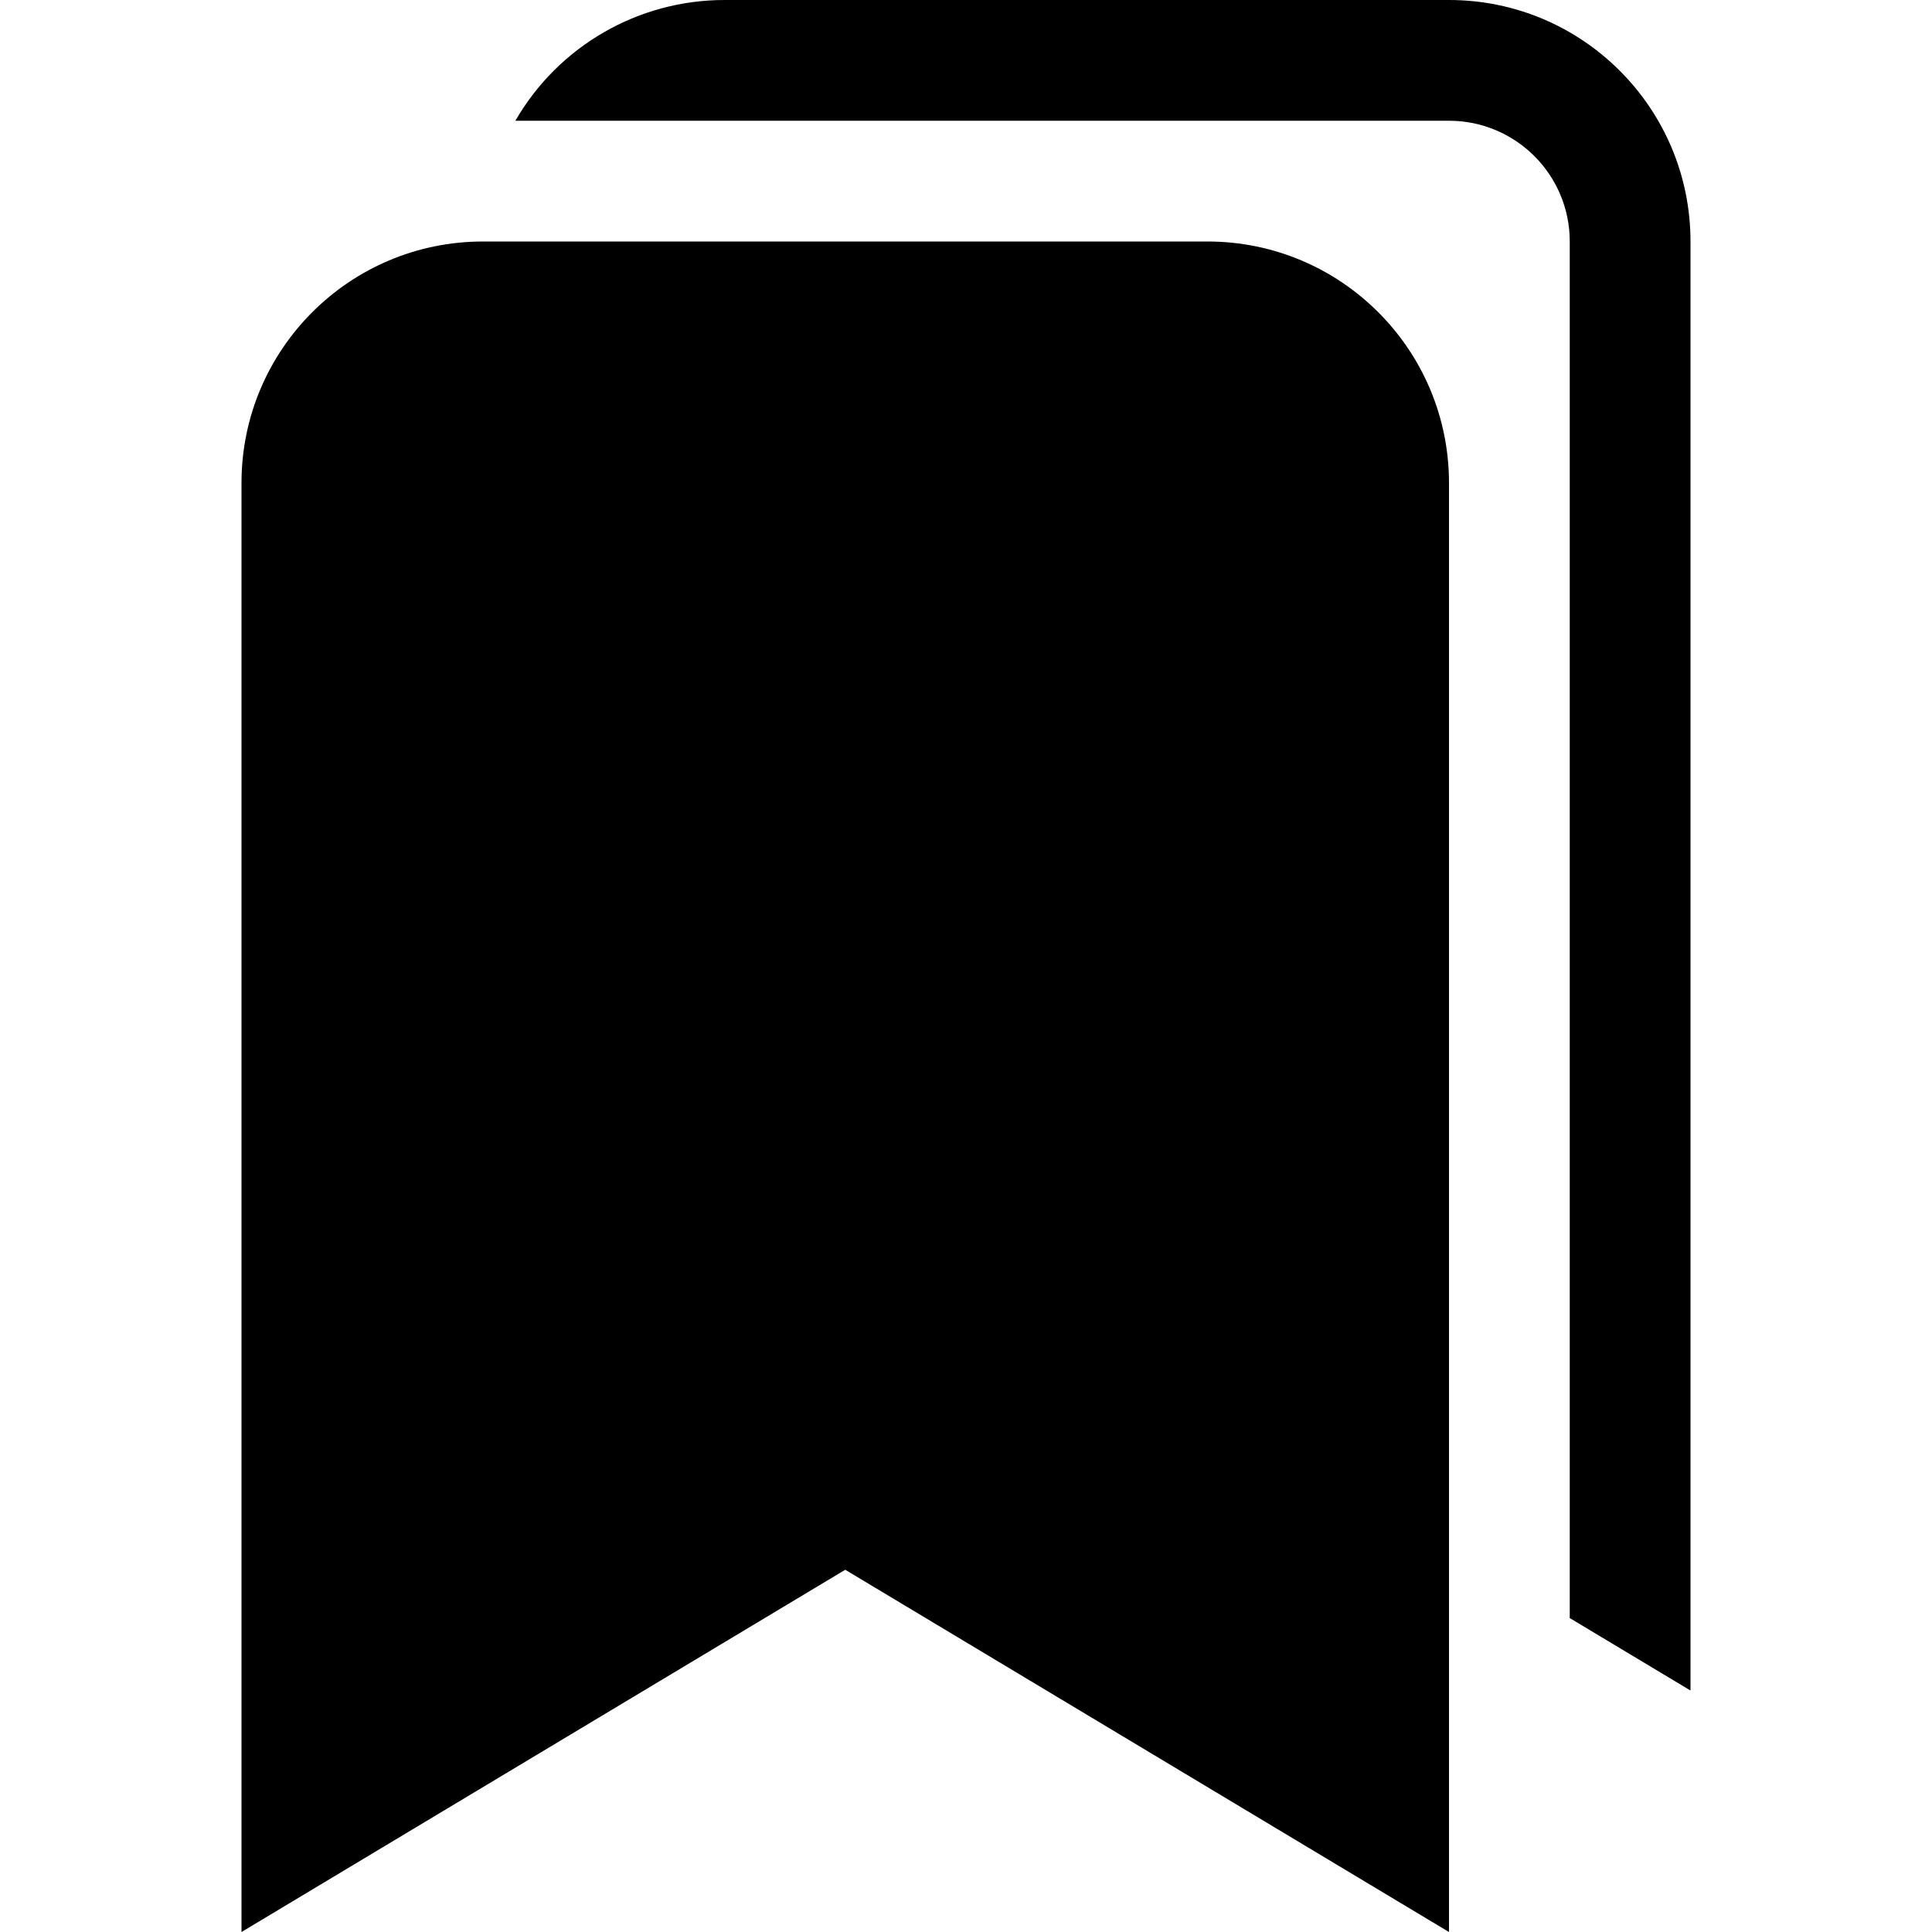
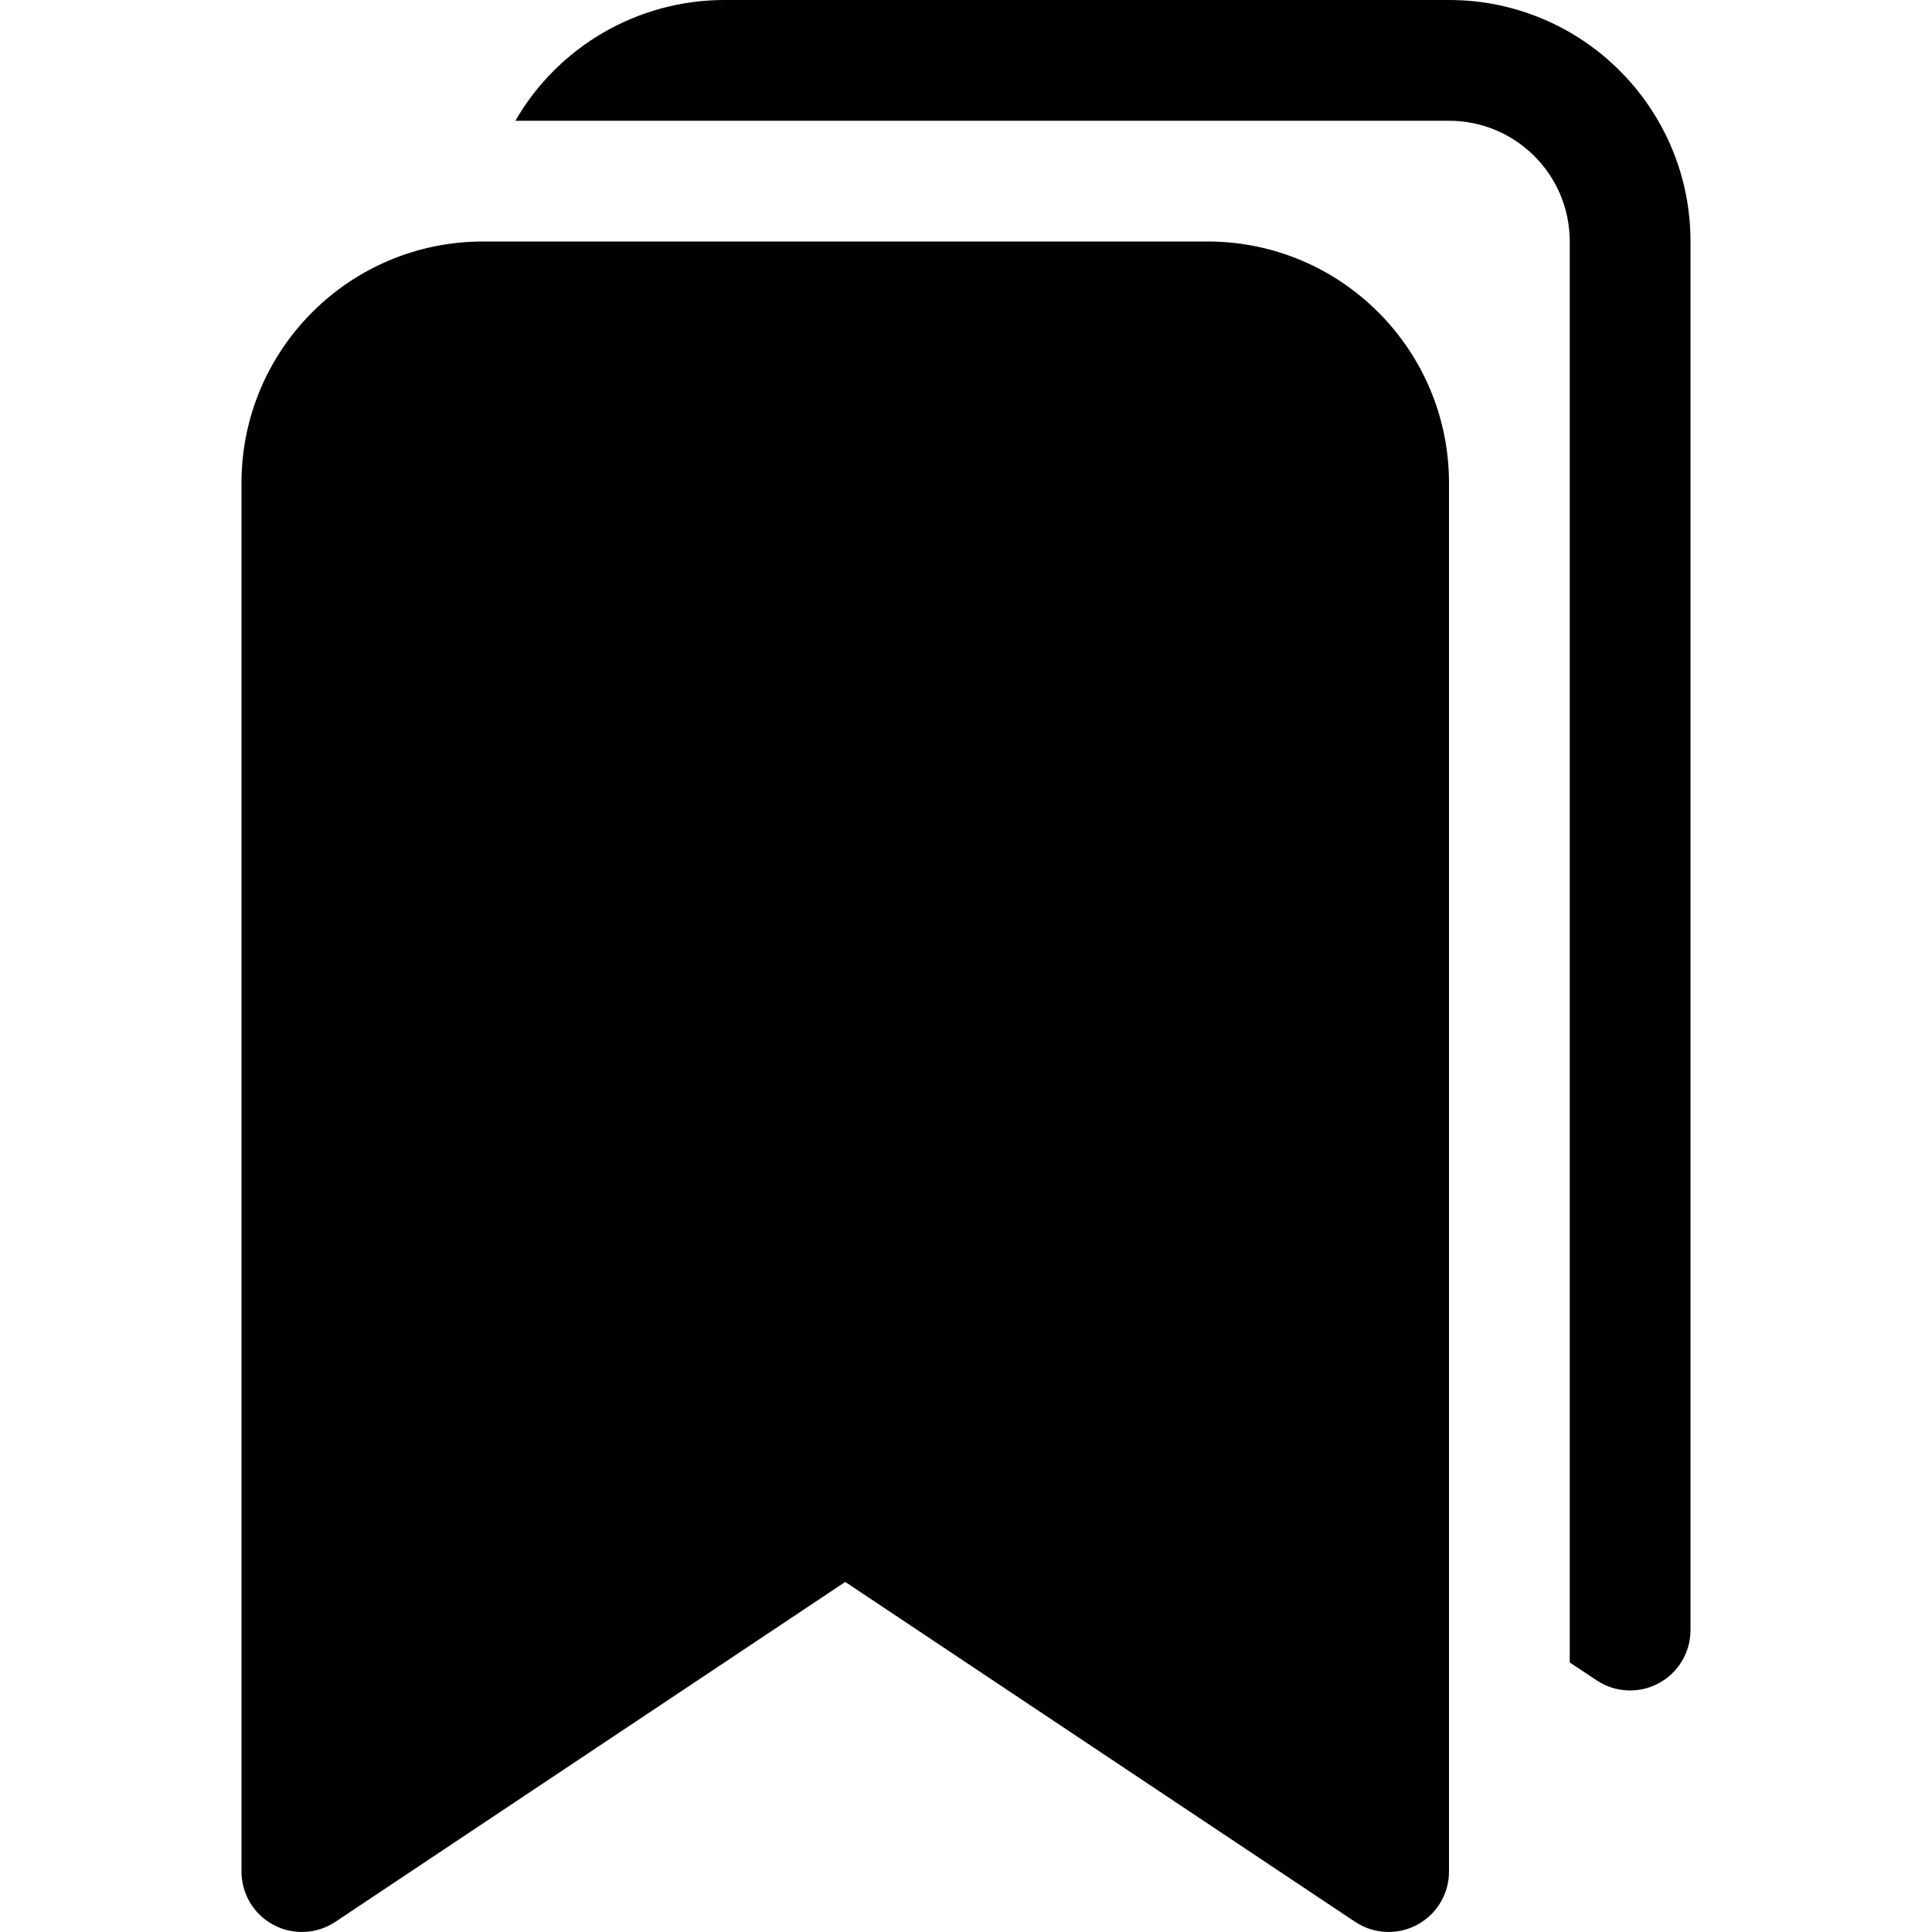
<svg xmlns="http://www.w3.org/2000/svg" width="1em" height="1em" viewBox="0 0 16 16" class="bi bi-bookmarks-fill" fill="currentColor">
-   <path fill-rule="evenodd" d="M2 4a2 2 0 0 1 2-2h6a2 2 0 0 1 2 2v12l-5-3-5 3V4z" />
-   <path d="M14 14l-1-.6V2a1 1 0 0 0-1-1H4.268A2 2 0 0 1 6 0h6a2 2 0 0 1 2 2v12z" />
+   <path fill-rule="evenodd" d="M2 4a2 2 0 0 1 2-2h6a2 2 0 0 1 2 2v11.5a.5.5 0 0 1-.777.416L7 13.101l-4.223 2.815A.5.5 0 0 1 2 15.5V4z" />
+   <path fill-rule="evenodd" d="M4.268 1H12a1 1 0 0 1 1 1v11.768l.223.148A.5.5 0 0 0 14 13.5V2a2 2 0 0 0-2-2H6a2 2 0 0 0-1.732 1z" />
</svg>
